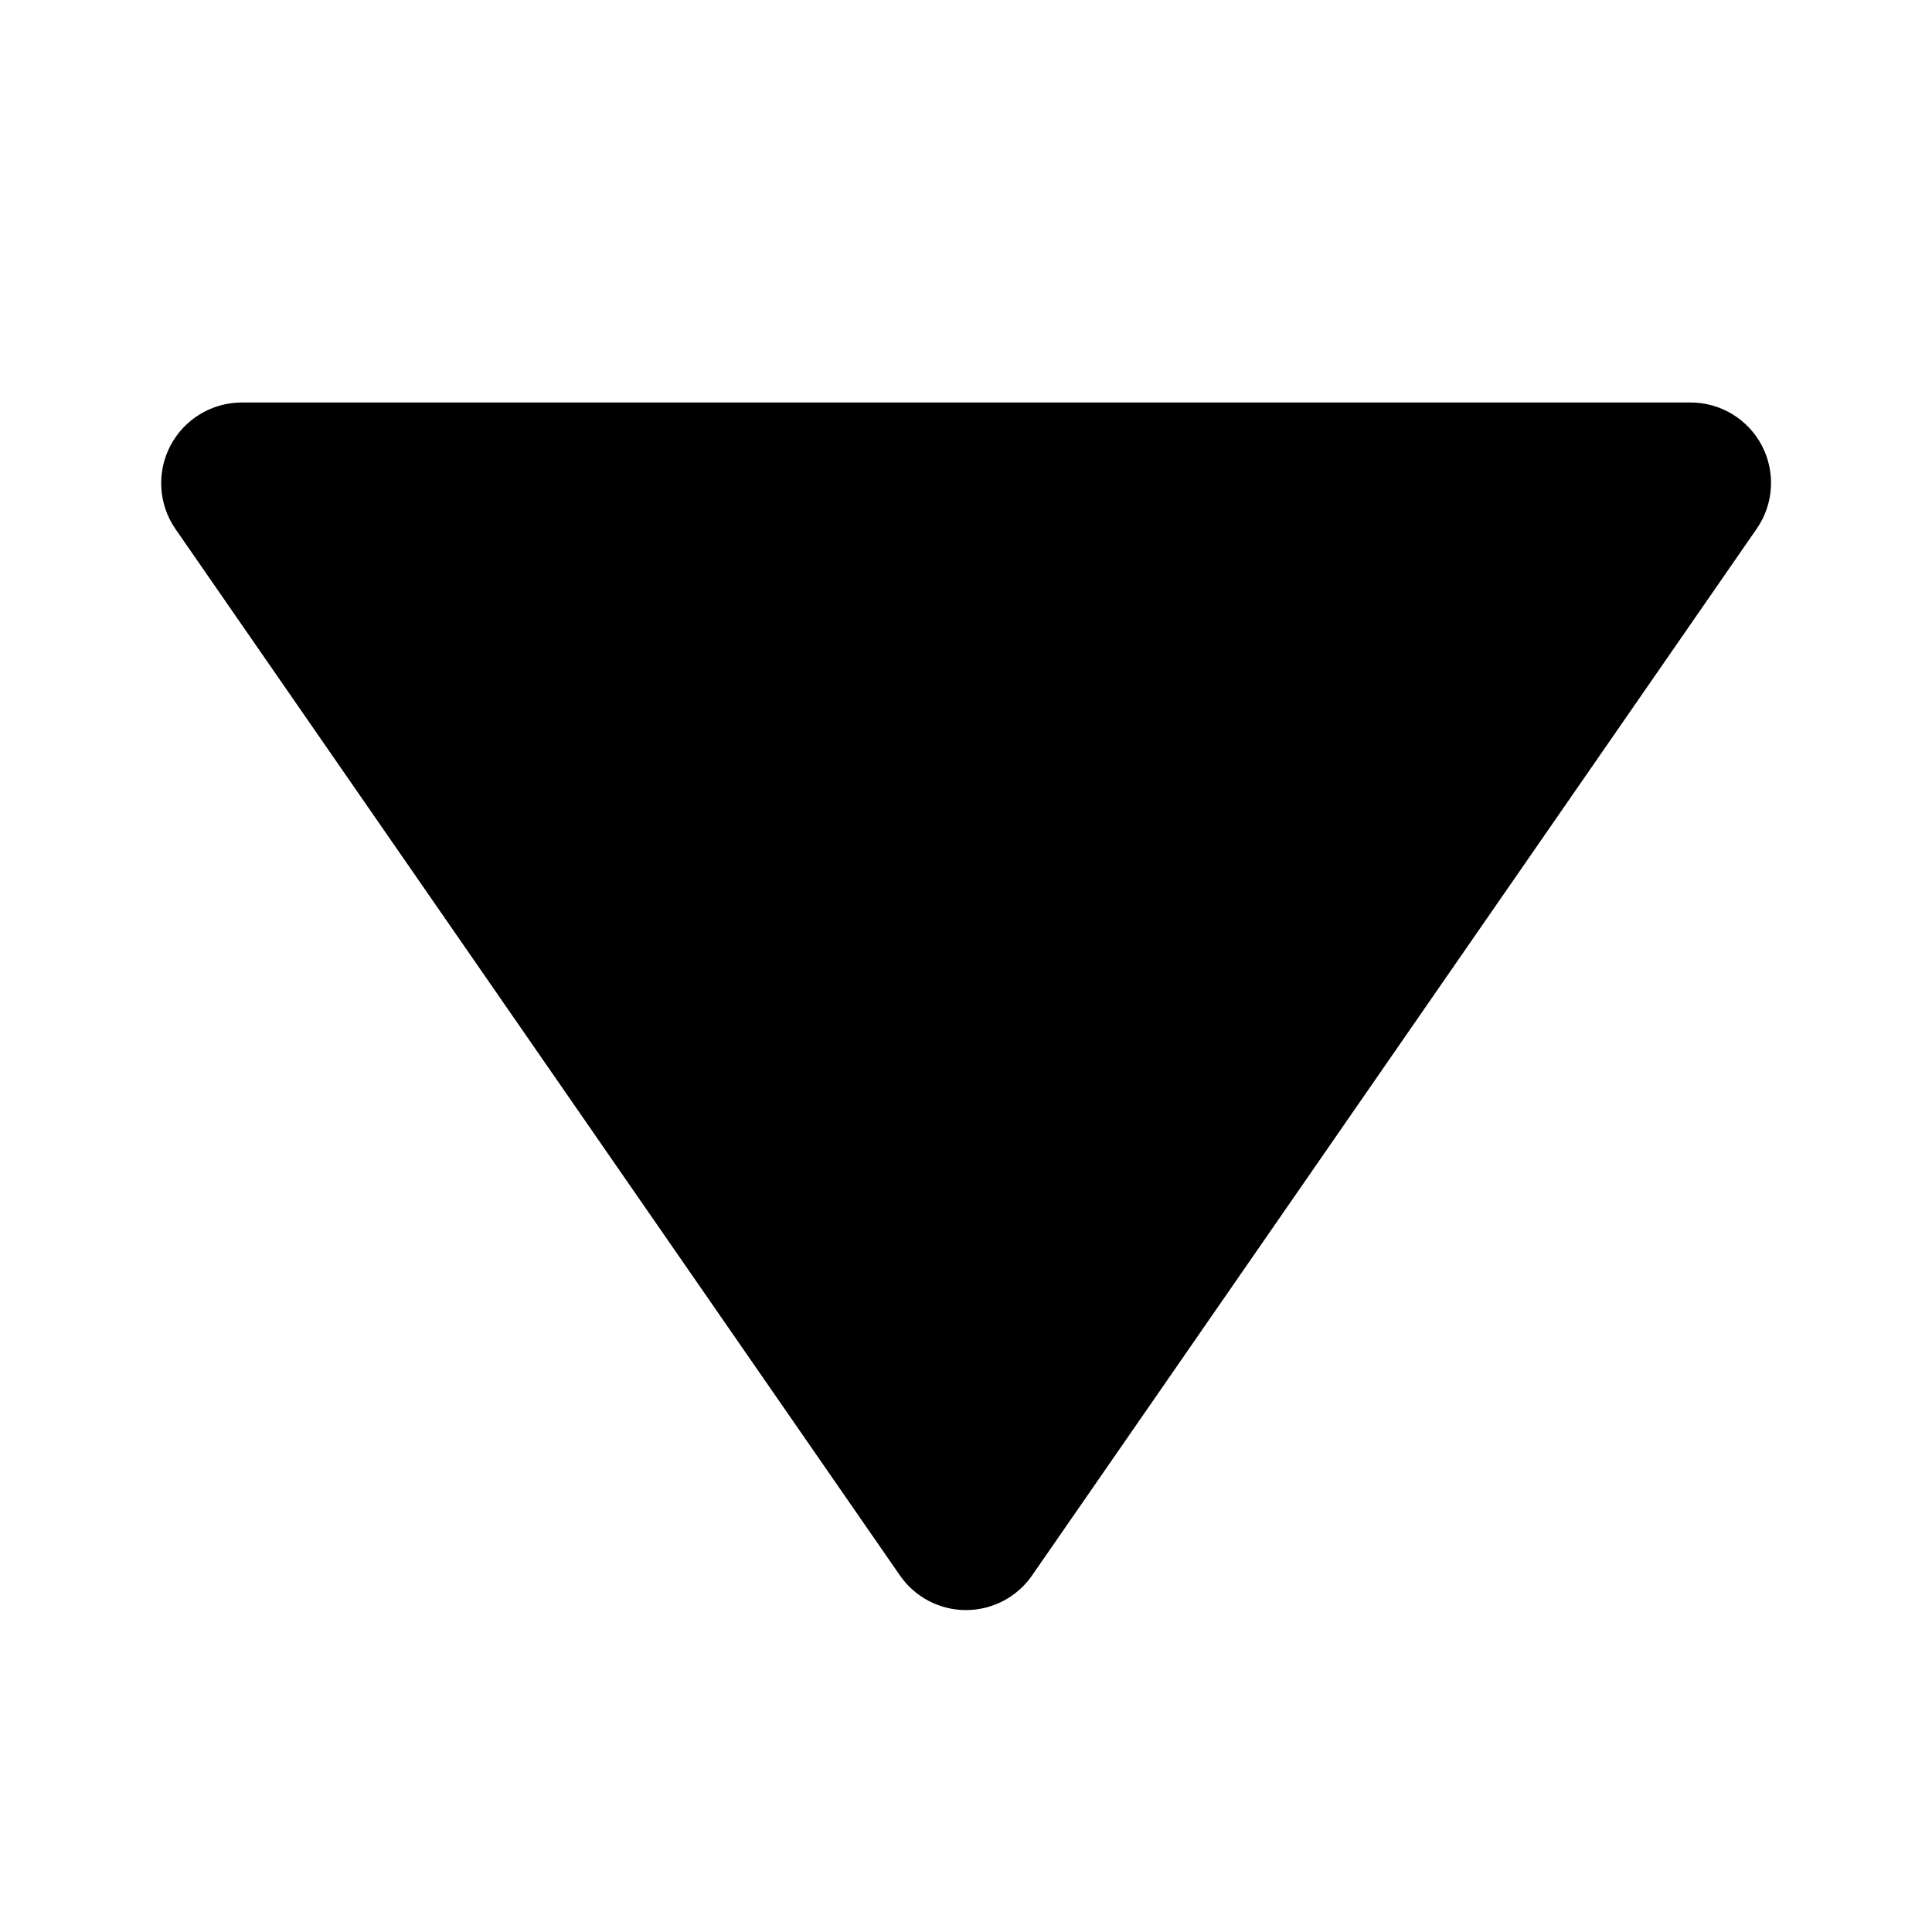
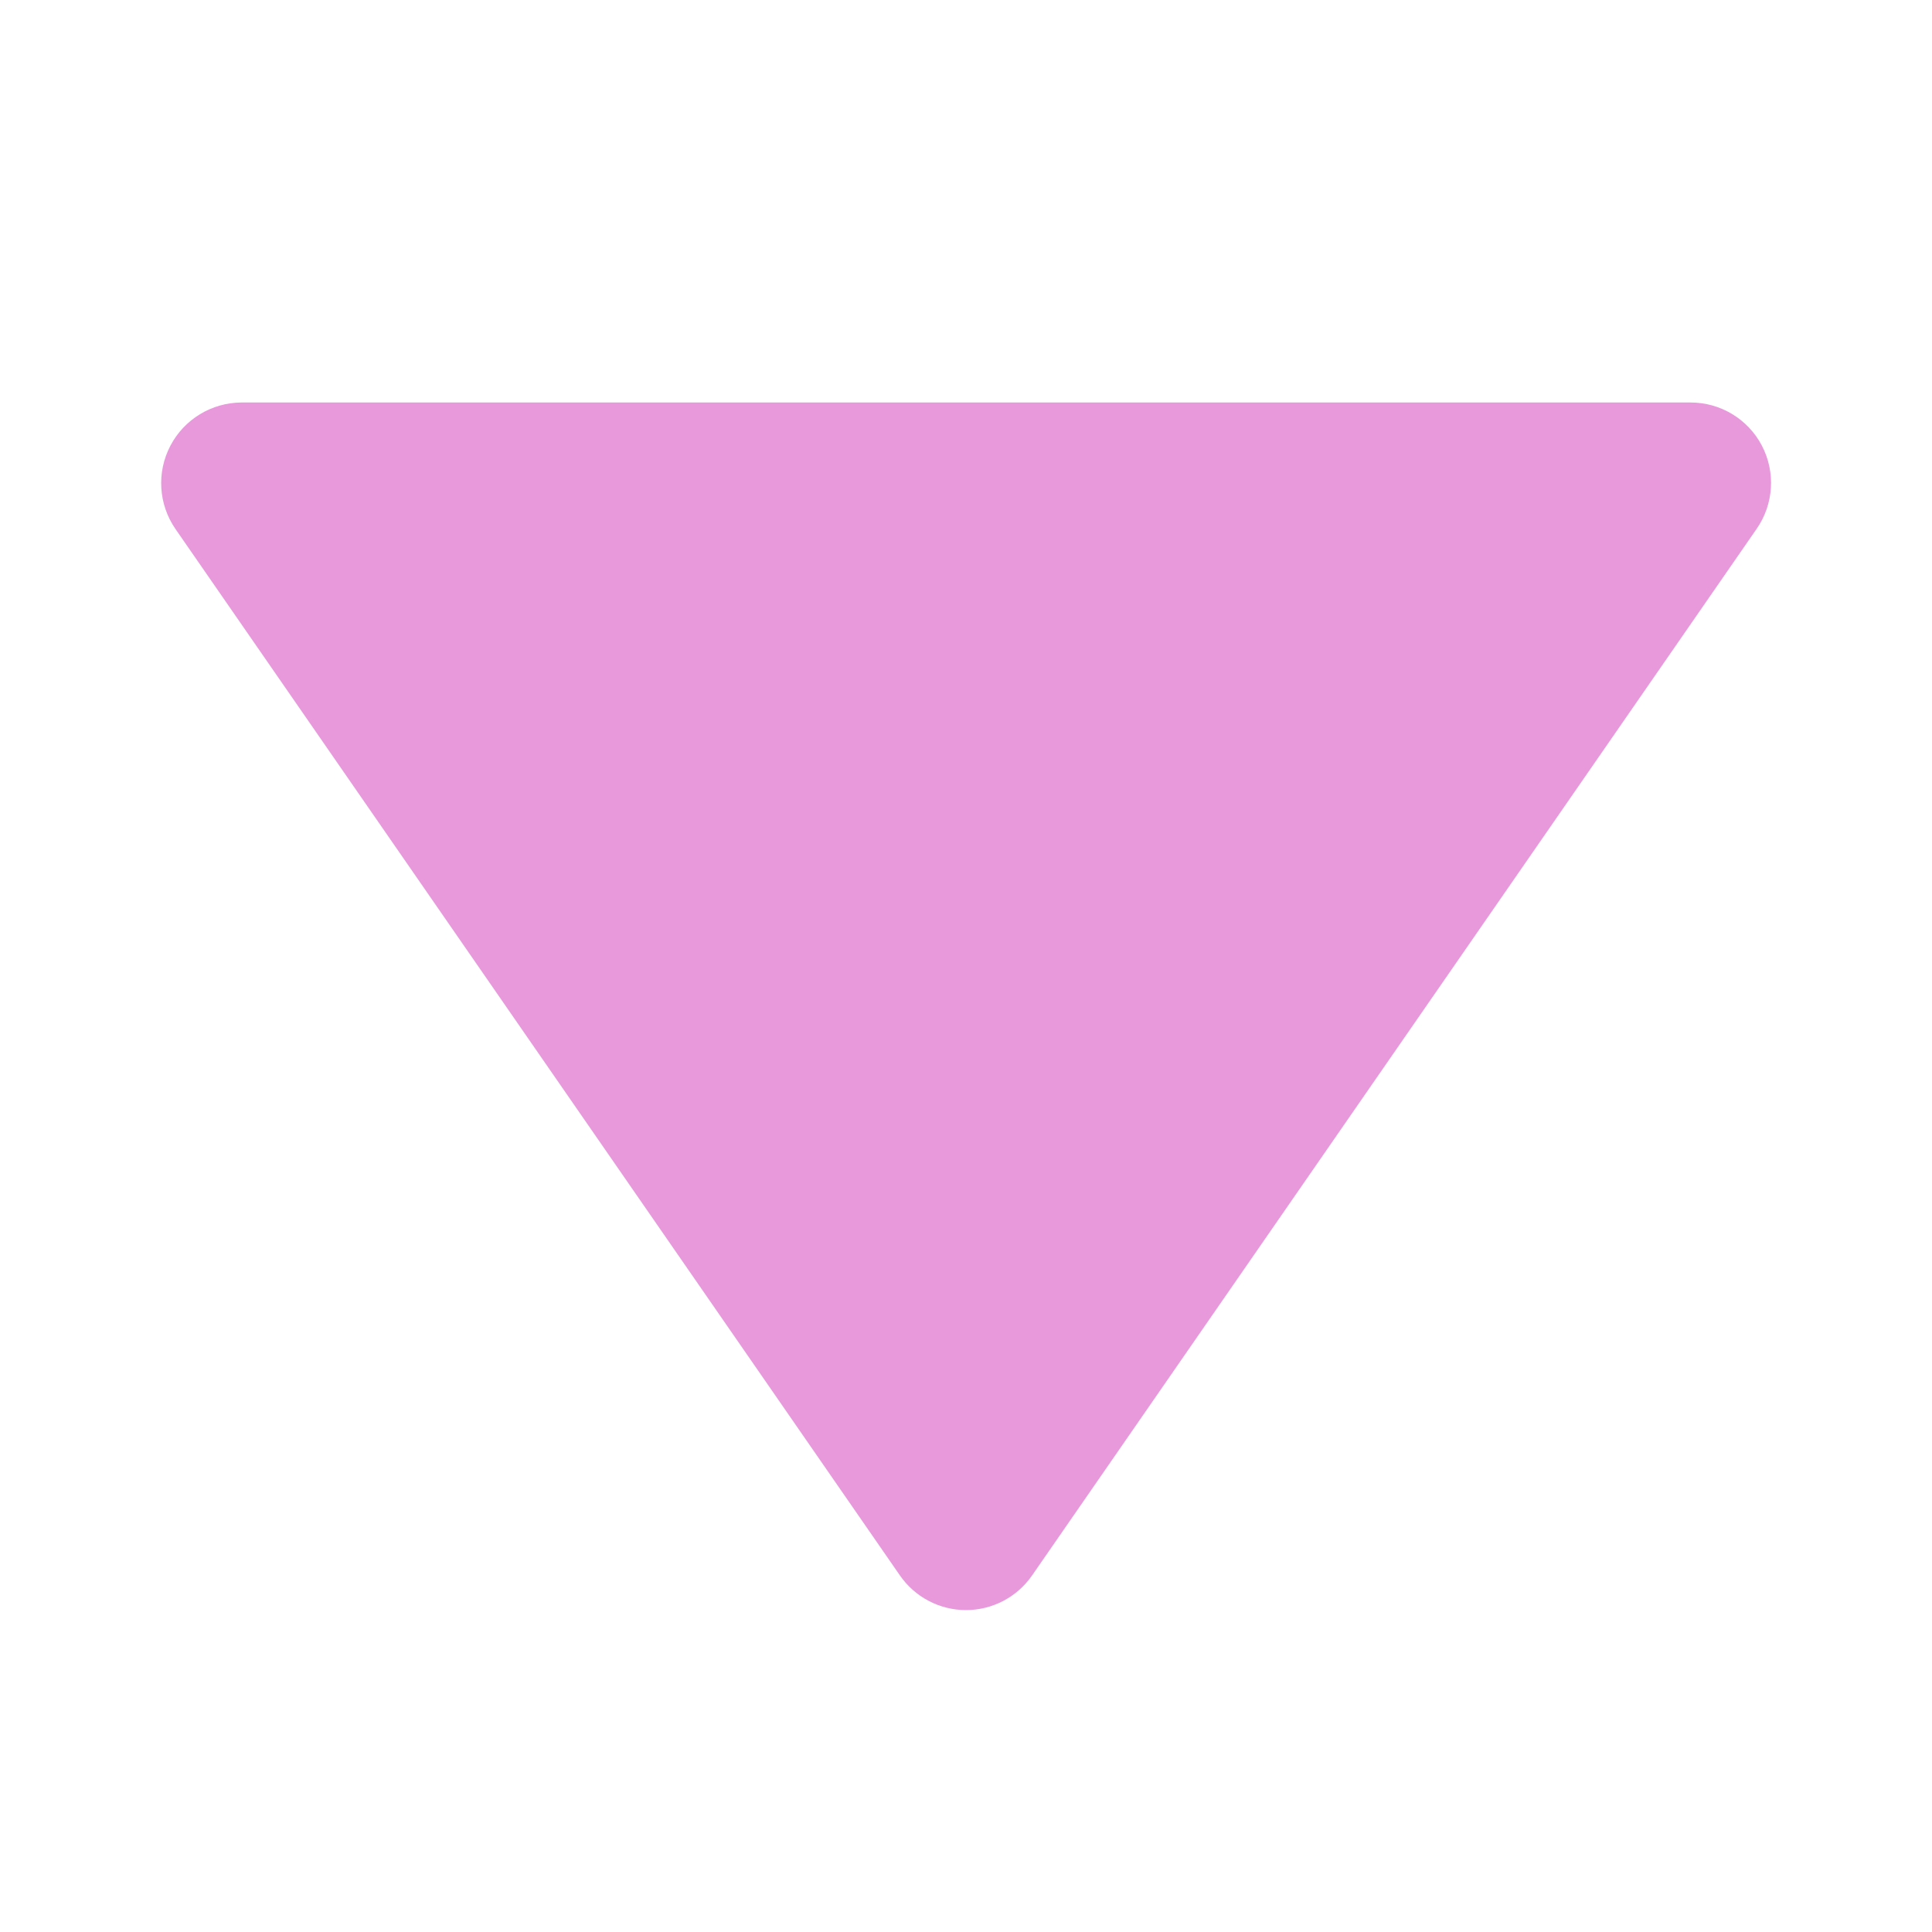
- <svg xmlns="http://www.w3.org/2000/svg" width="24" height="24" viewBox="0 0 24 24" style="fill: rgb(0, 0, 0); --darkreader-inline-fill: #e8e6e3;" data-darkreader-inline-fill="">
+ <svg xmlns="http://www.w3.org/2000/svg" width="24" height="24" viewBox="0 0 24 24" style="fill: #e899dc; --darkreader-inline-fill: #e8e6e3;" data-darkreader-inline-fill="">
  <path d="M11.178 19.569a.998.998 0 0 0 1.644 0l9-13A.999.999 0 0 0 21 5H3a1.002 1.002 0 0 0-.822 1.569l9 13z" />
</svg>
